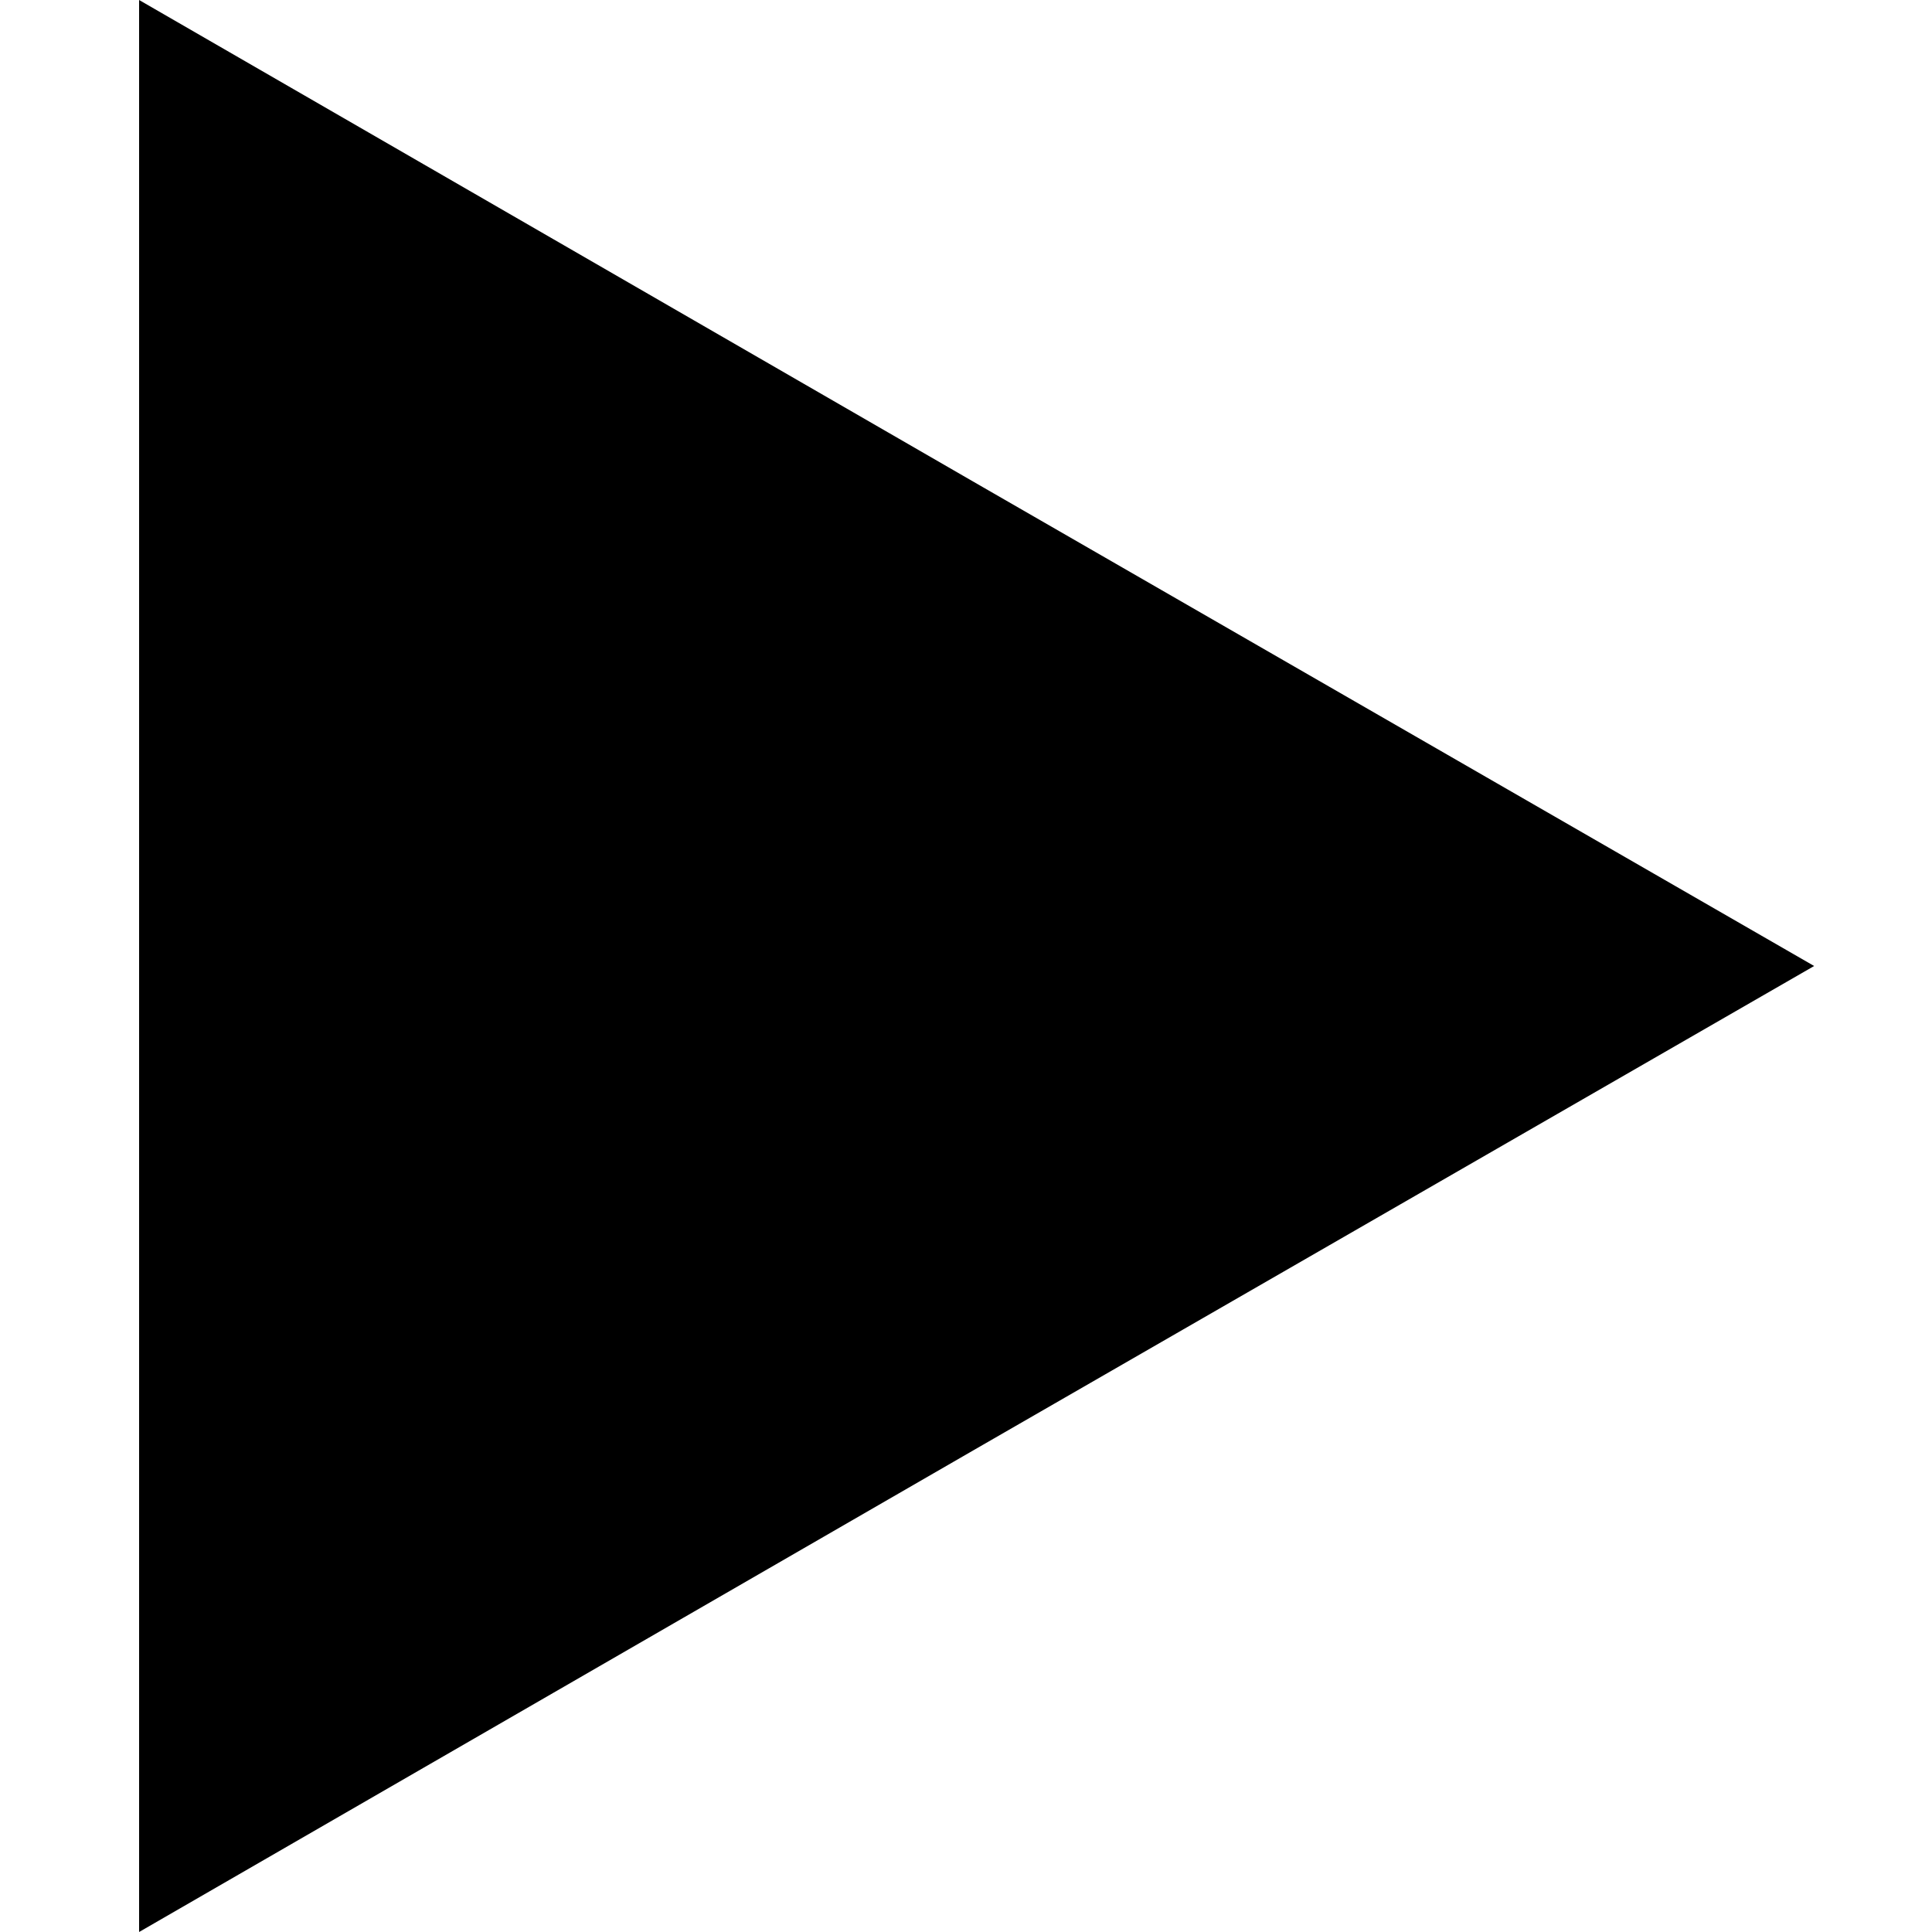
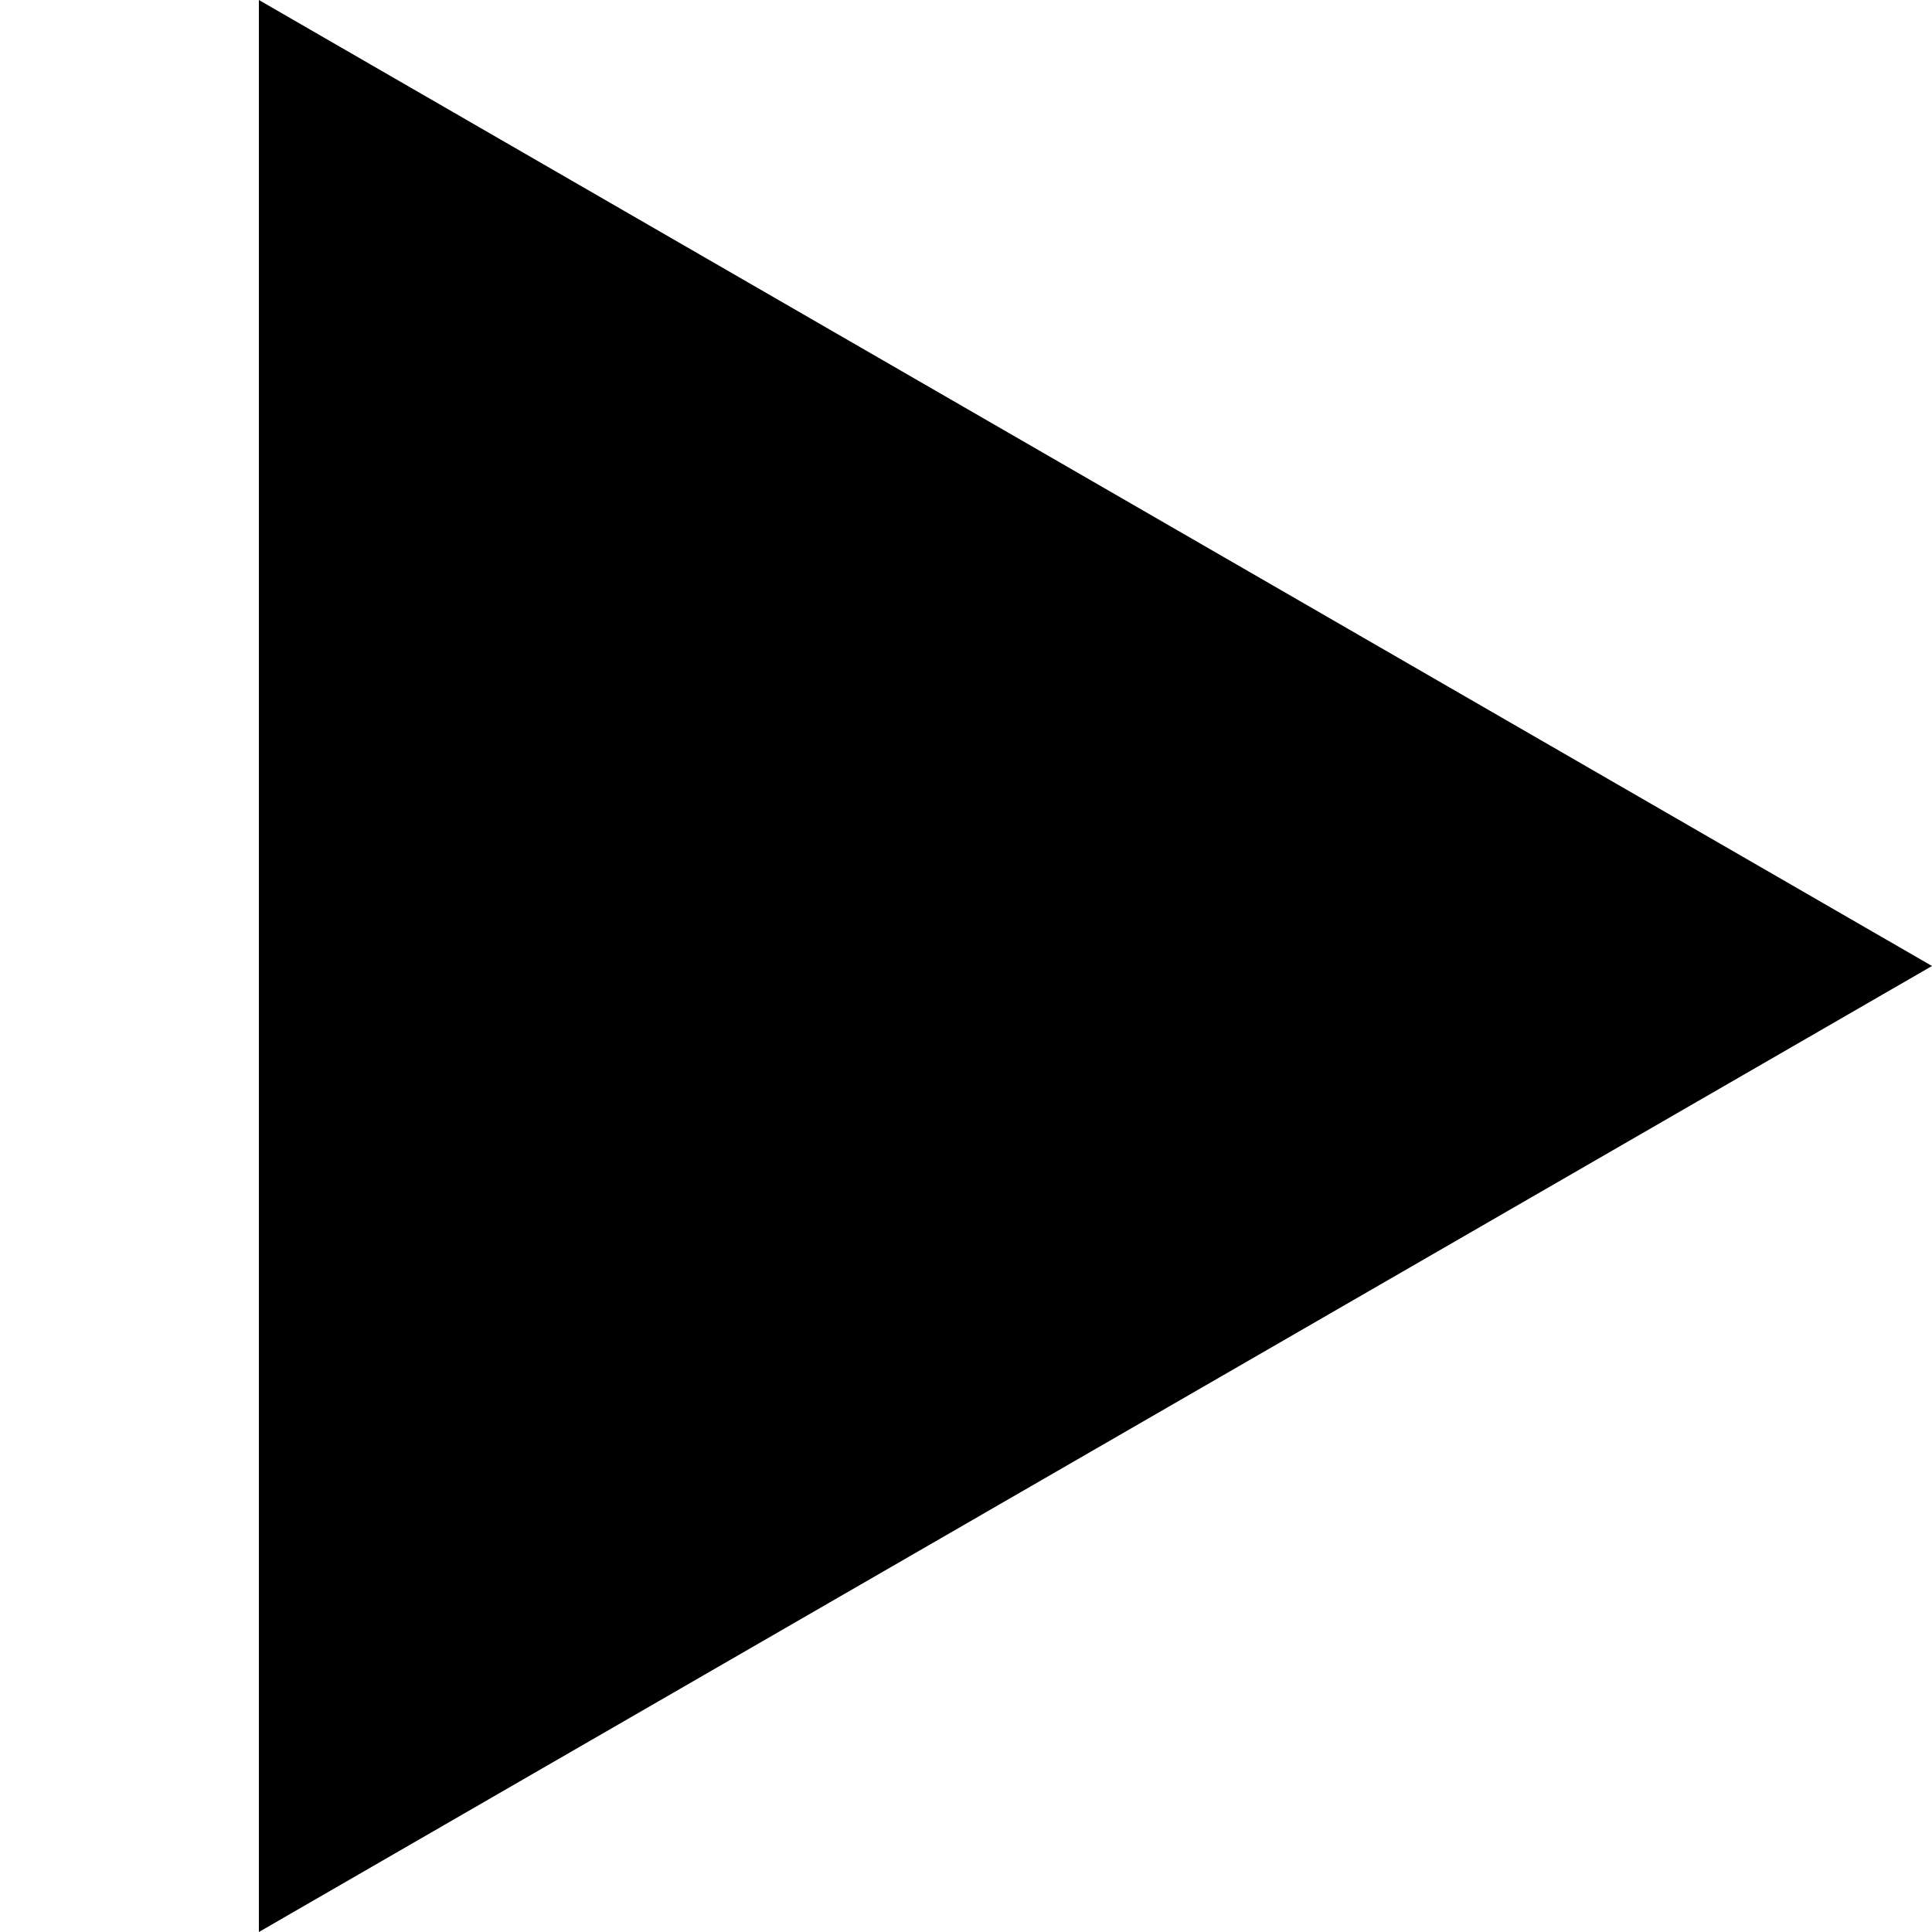
<svg xmlns="http://www.w3.org/2000/svg" version="1.1" id="Layer_1" x="0px" y="0px" viewBox="0 0 100 100" enable-background="new 0 0 100 100" xml:space="preserve">
  <g>
-     <polygon points="7.2,50 7.2,0 50.5,25 93.9,50 50.5,75 7.2,100  " />
+     <polygon points="13.4,50 13.4,0 56.7,25 100,50 56.7,75 13.4,100  " />
  </g>
</svg>
